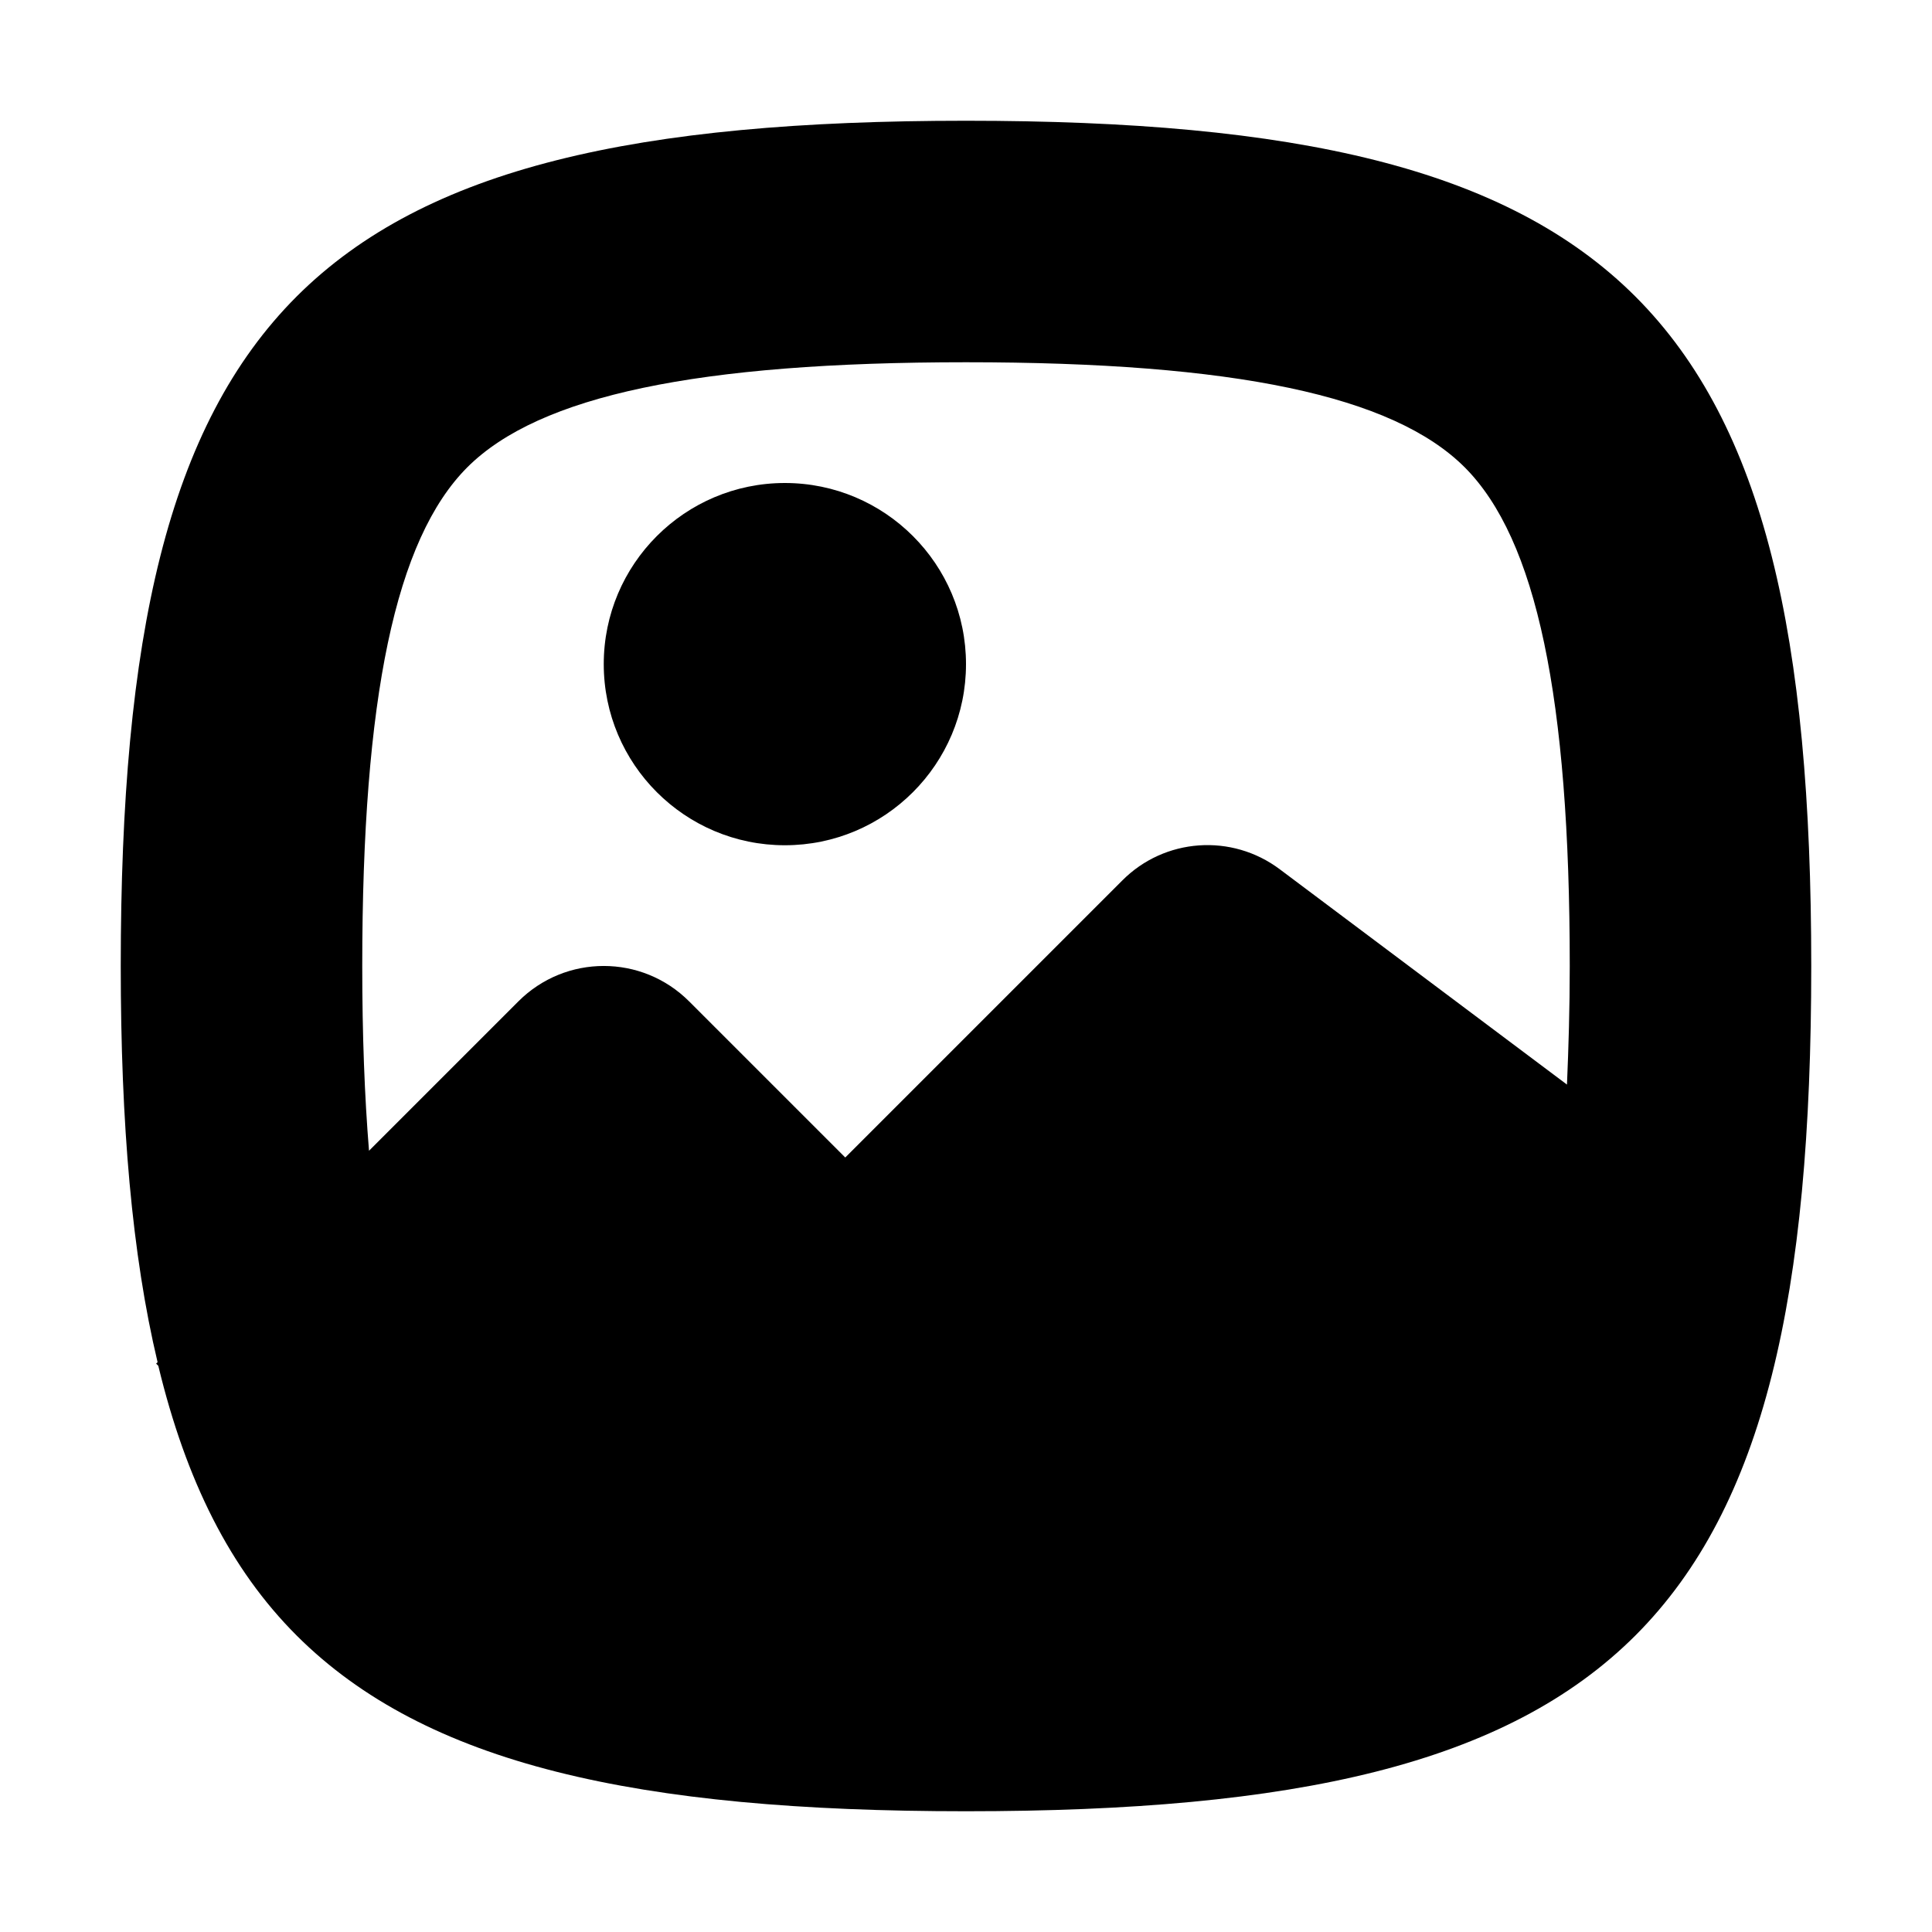
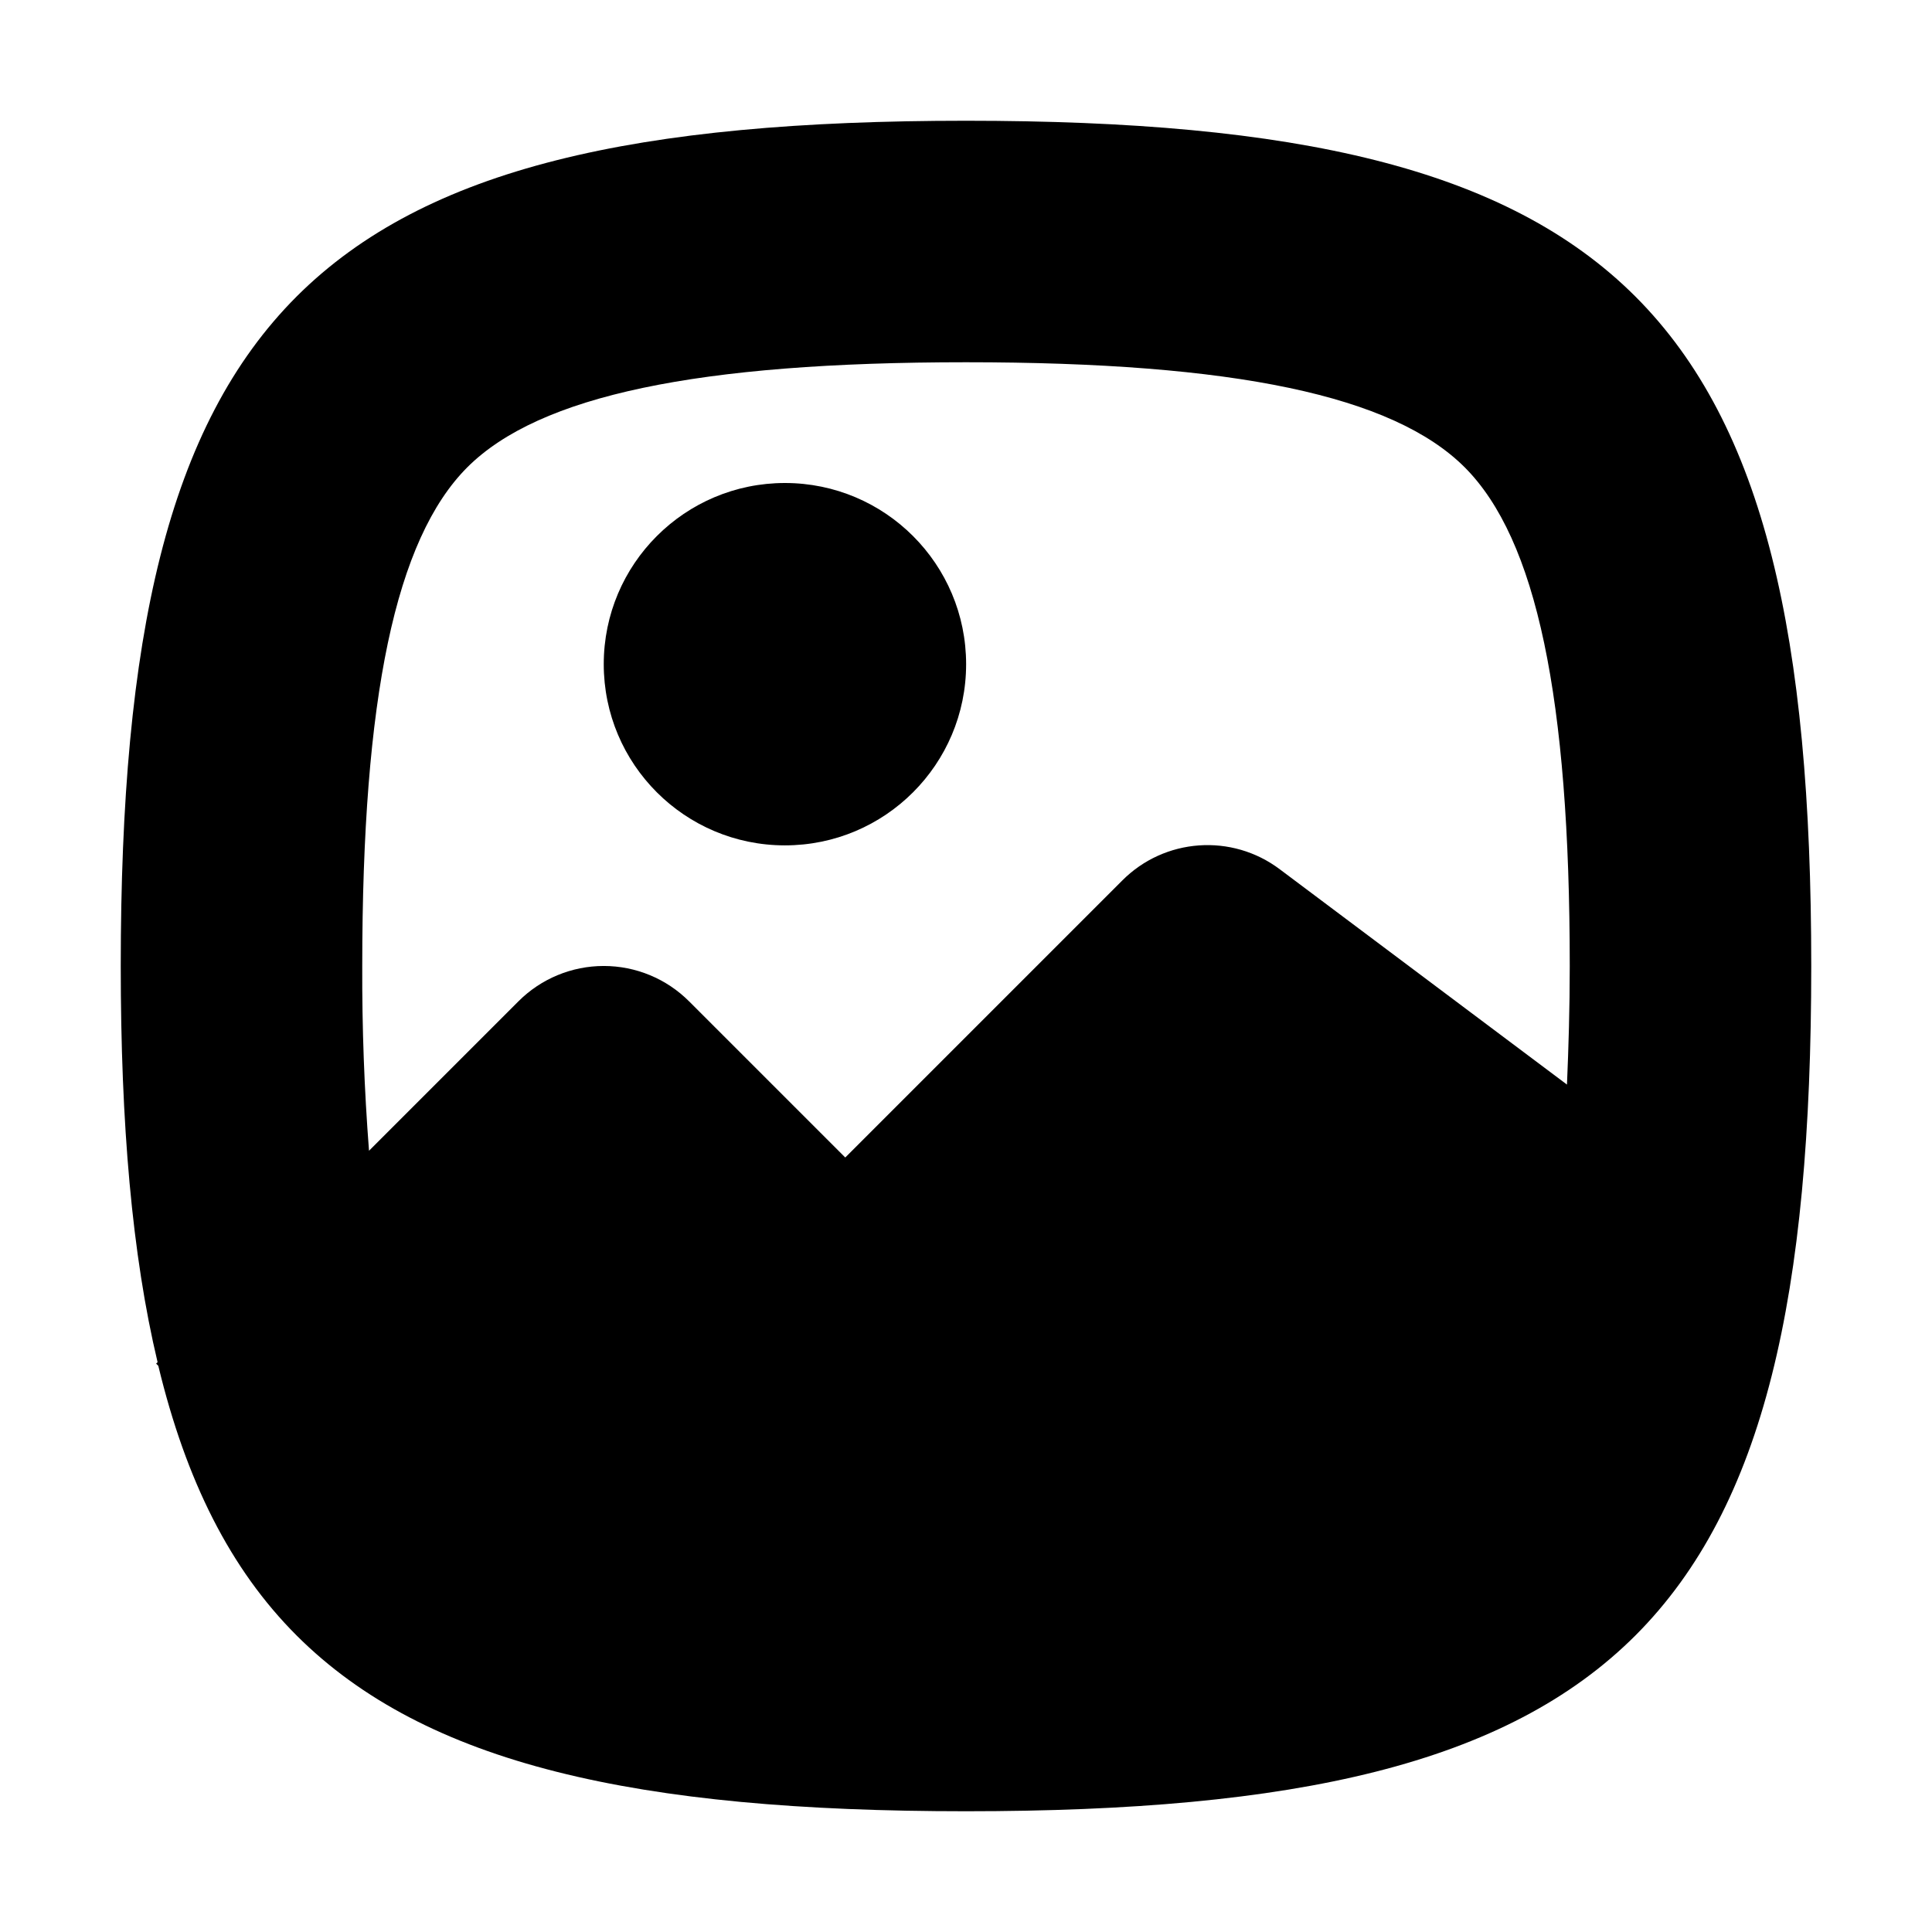
- <svg xmlns="http://www.w3.org/2000/svg" width="16" height="16" viewBox="0 0 16 16">
-   <path fill-rule="evenodd" d="M5,5.5 C5,4.672 5.672,4 6.5,4 C7.328,4 8,4.672 8,5.5 C8,6.328 7.328,7 6.5,7 C5.672,7 5,6.328 5,5.5 M3,8 C3,5.776 3.276,4.465 3.87,3.87 C4.465,3.276 5.776,3 8,3 C10.224,3 11.535,3.276 12.13,3.87 C12.724,4.465 13,5.776 13,8 C13,8.353 12.99,8.675 12.977,8.982 L10.6,7.2 C10.202,6.9 9.644,6.939 9.293,7.293 L7,9.586 L5.707,8.293 C5.316,7.902 4.684,7.902 4.293,8.293 L3.056,9.53 C3.019,9.077 3,8.569 3,8 M13.544,2.456 C12.475,1.388 10.725,1 8,1 C5.275,1 3.525,1.388 2.456,2.456 C1.388,3.525 1,5.275 1,8 C1,9.31 1.093,10.39 1.305,11.281 L1.293,11.293 L1.311,11.311 C1.54,12.261 1.906,12.994 2.456,13.544 C3.525,14.612 5.275,15 8,15 C10.725,15 12.475,14.612 13.544,13.544 C14.612,12.475 15,10.725 15,8 C15,5.275 14.612,3.525 13.544,2.456" />
+ <svg xmlns="http://www.w3.org/2000/svg" width="16" height="16" fill="none">
+   <path fill-rule="evenodd" clip-rule="evenodd" d="M5 5.5a1.5 1.5 0 113.001.001A1.5 1.5 0 015 5.5zM3 8c0-2.224.276-3.535.87-4.13C4.465 3.276 5.776 3 8 3s3.535.276 4.13.87c.594.595.87 1.906.87 4.13 0 .353-.01.675-.023.982L10.6 7.2a.996.996 0 00-1.307.093L7 9.586 5.707 8.293a.999.999 0 00-1.414 0L3.056 9.53A18.904 18.904 0 013 8zm10.544-5.544C12.475 1.388 10.725 1 8 1c-2.725 0-4.475.388-5.544 1.456C1.388 3.525 1 5.275 1 8c0 1.31.093 2.39.305 3.281l-.012.012.018.018c.229.95.595 1.683 1.145 2.233C3.525 14.612 5.275 15 8 15c2.725 0 4.475-.388 5.544-1.456C14.612 12.475 15 10.725 15 8c0-2.725-.388-4.475-1.456-5.544z" fill="#000" />
</svg>
